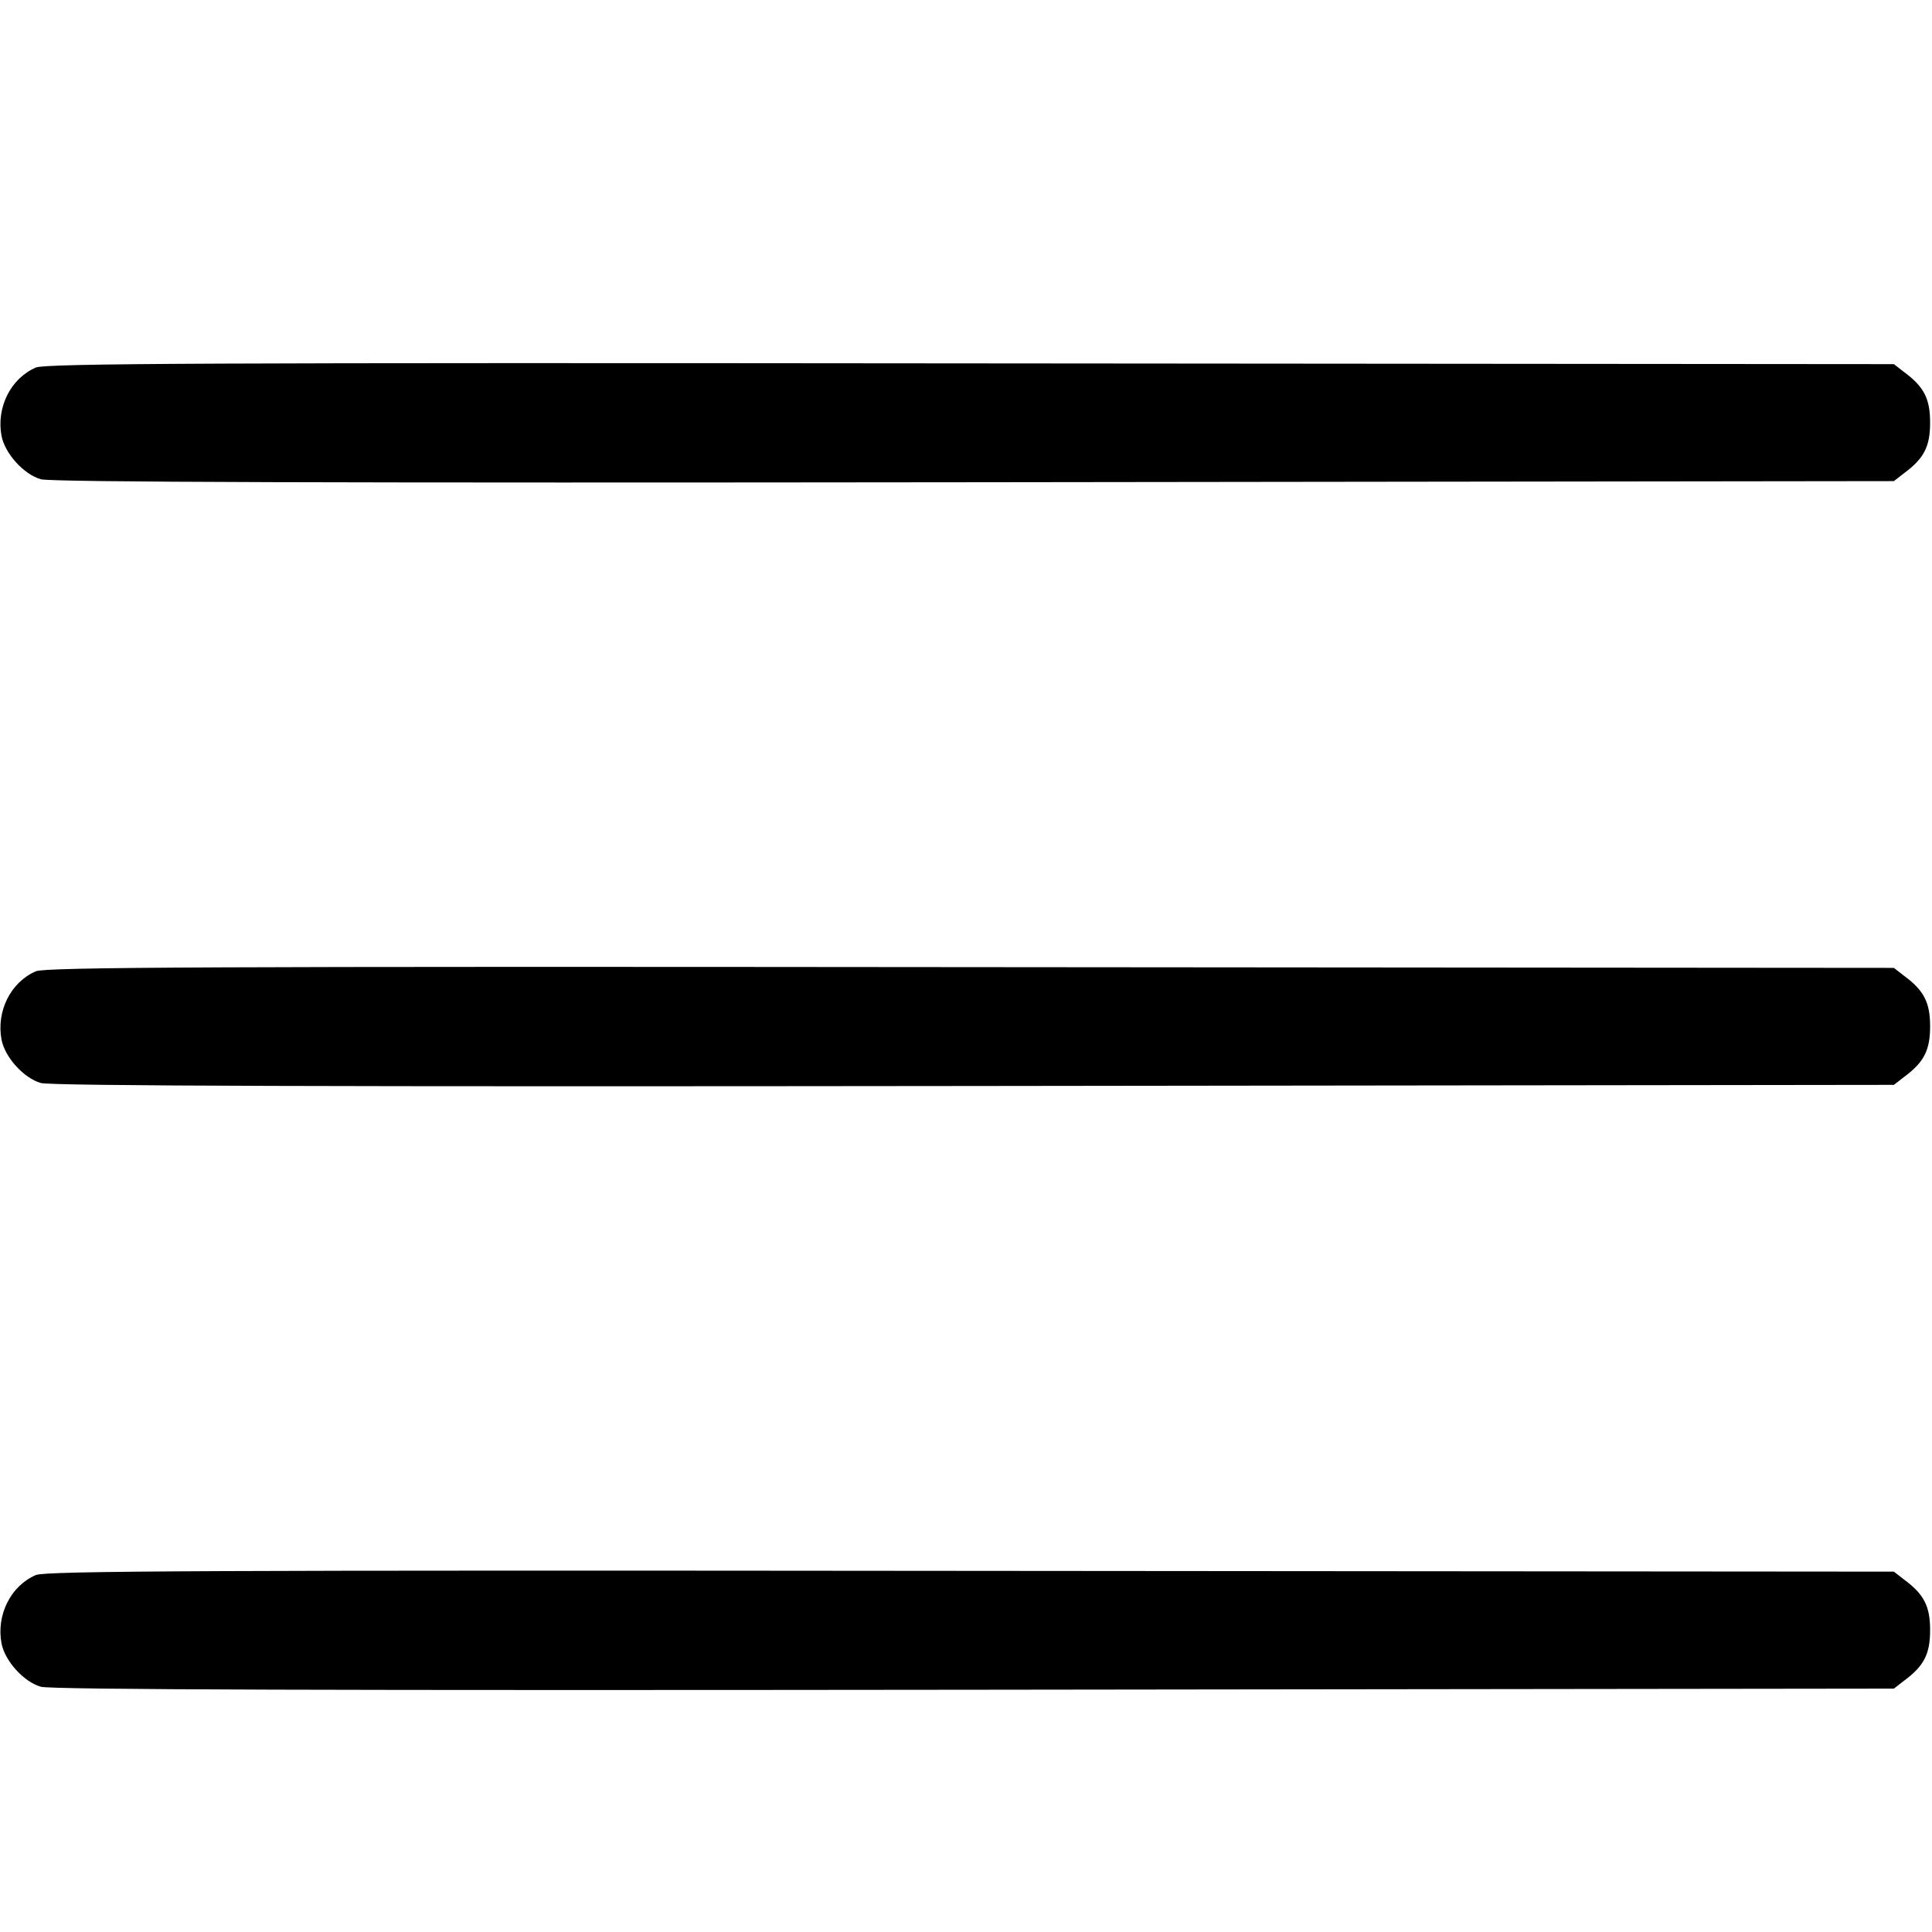
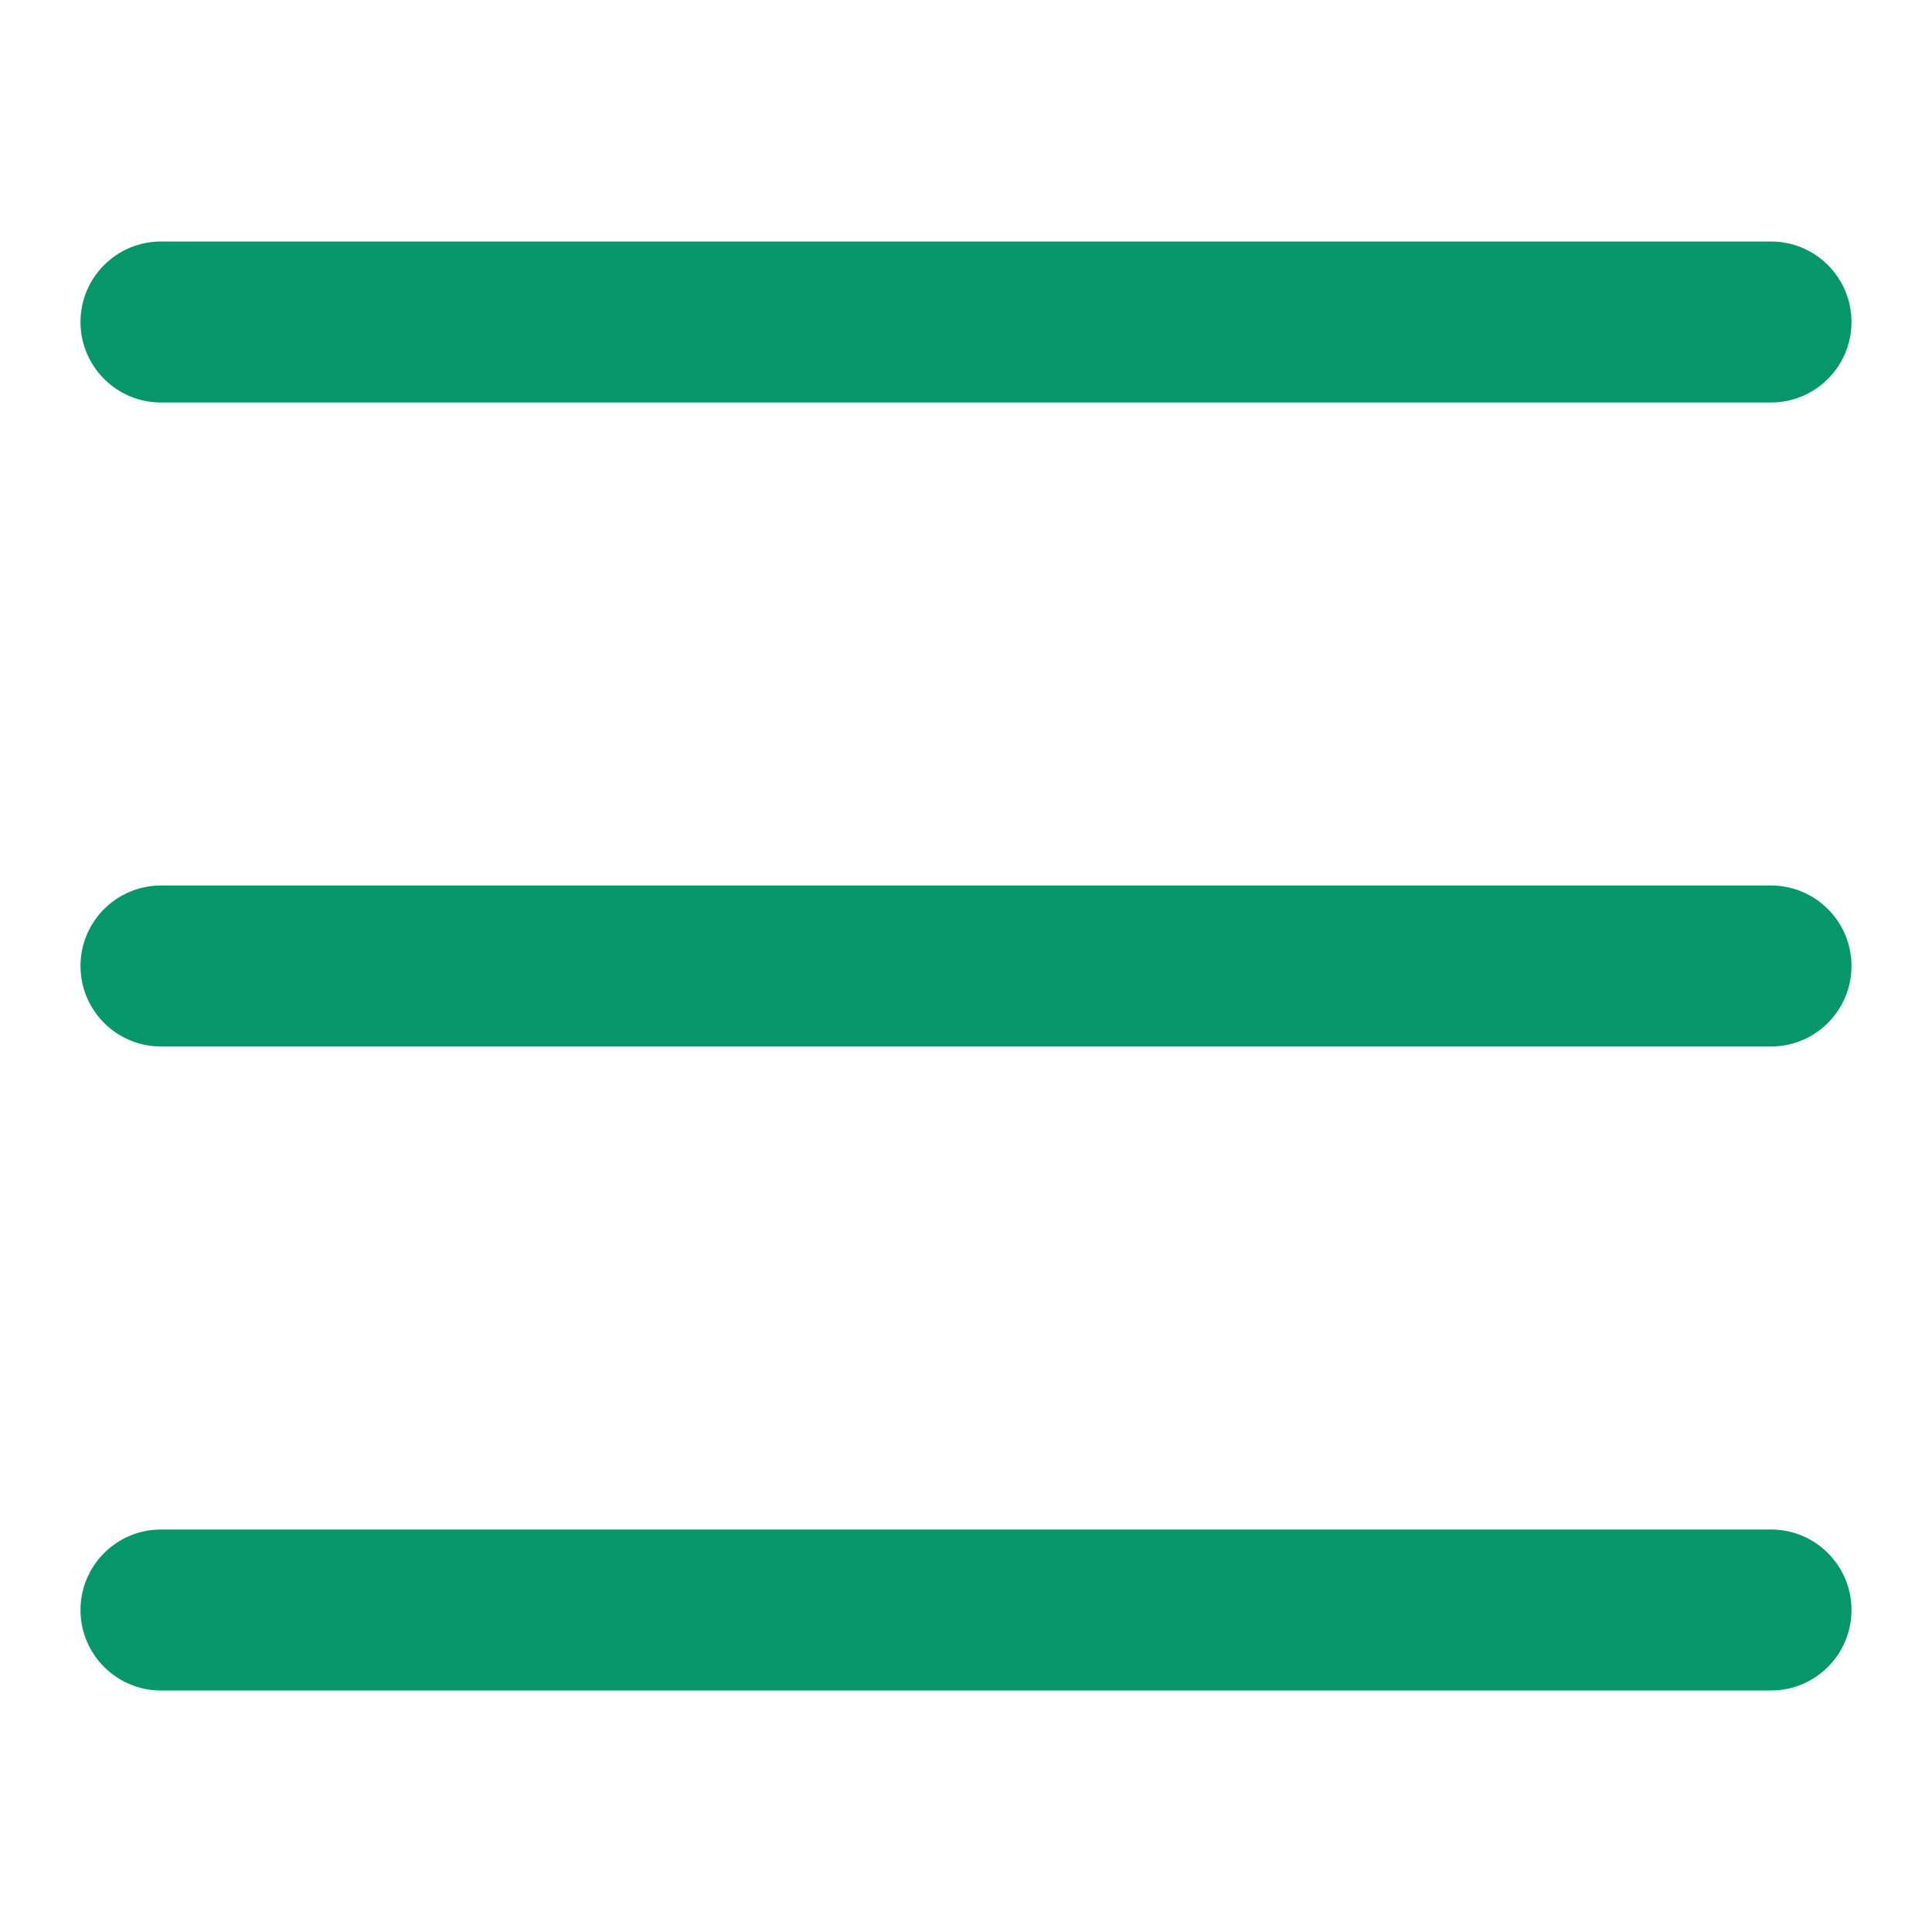
- <svg xmlns="http://www.w3.org/2000/svg" version="1.0" width="512pt" height="512pt" viewBox="0 0 512 512" preserveAspectRatio="xMidYMid meet">
-   <g transform="translate(0,512) scale(0.1,-0.1)" fill="#000000" stroke="none">
-     <path d="M95 4146 c-67 -29 -105 -106 -91 -181 9 -47 59 -102 104 -115 26 -8 785 -10 2474 -8 l2437 3 27 21 c53 39 69 71 69 134 0 63 -16 95 -69 134 l-27 21 -2447 2 c-2019 2 -2452 0 -2477 -11z" />
-     <path d="M95 2546 c-67 -29 -105 -106 -91 -181 9 -47 59 -102 104 -115 26 -8 785 -10 2474 -8 l2437 3 27 21 c53 39 69 71 69 134 0 63 -16 95 -69 134 l-27 21 -2447 2 c-2019 2 -2452 0 -2477 -11z" />
-     <path d="M95 946 c-67 -29 -105 -106 -91 -181 9 -47 59 -102 104 -115 26 -8 785 -10 2474 -8 l2437 3 27 21 c53 39 69 71 69 134 0 63 -16 95 -69 134 l-27 21 -2447 2 c-2019 2 -2452 0 -2477 -11z" />
+ <svg xmlns="http://www.w3.org/2000/svg" width="800px" height="800px" viewBox="0 0 24 24" fill="none">
+   <g id="SVGRepo_bgCarrier" stroke-width="0" />
+   <g id="SVGRepo_tracerCarrier" stroke-linecap="round" stroke-linejoin="round" />
+   <g id="SVGRepo_iconCarrier">
+     <path d="M1 12C1 11.448 1.448 11 2 11H22C22.552 11 23 11.448 23 12C23 12.552 22.552 13 22 13H2C1.448 13 1 12.552 1 12Z" fill="#059669" />
+     <path d="M1 4C1 3.448 1.448 3 2 3H22C22.552 3 23 3.448 23 4C23 4.552 22.552 5 22 5H2C1.448 5 1 4.552 1 4Z" fill="#059669" />
+     <path d="M1 20C1 19.448 1.448 19 2 19H22C22.552 19 23 19.448 23 20C23 20.552 22.552 21 22 21H2C1.448 21 1 20.552 1 20Z" fill="#059669" />
  </g>
</svg>
